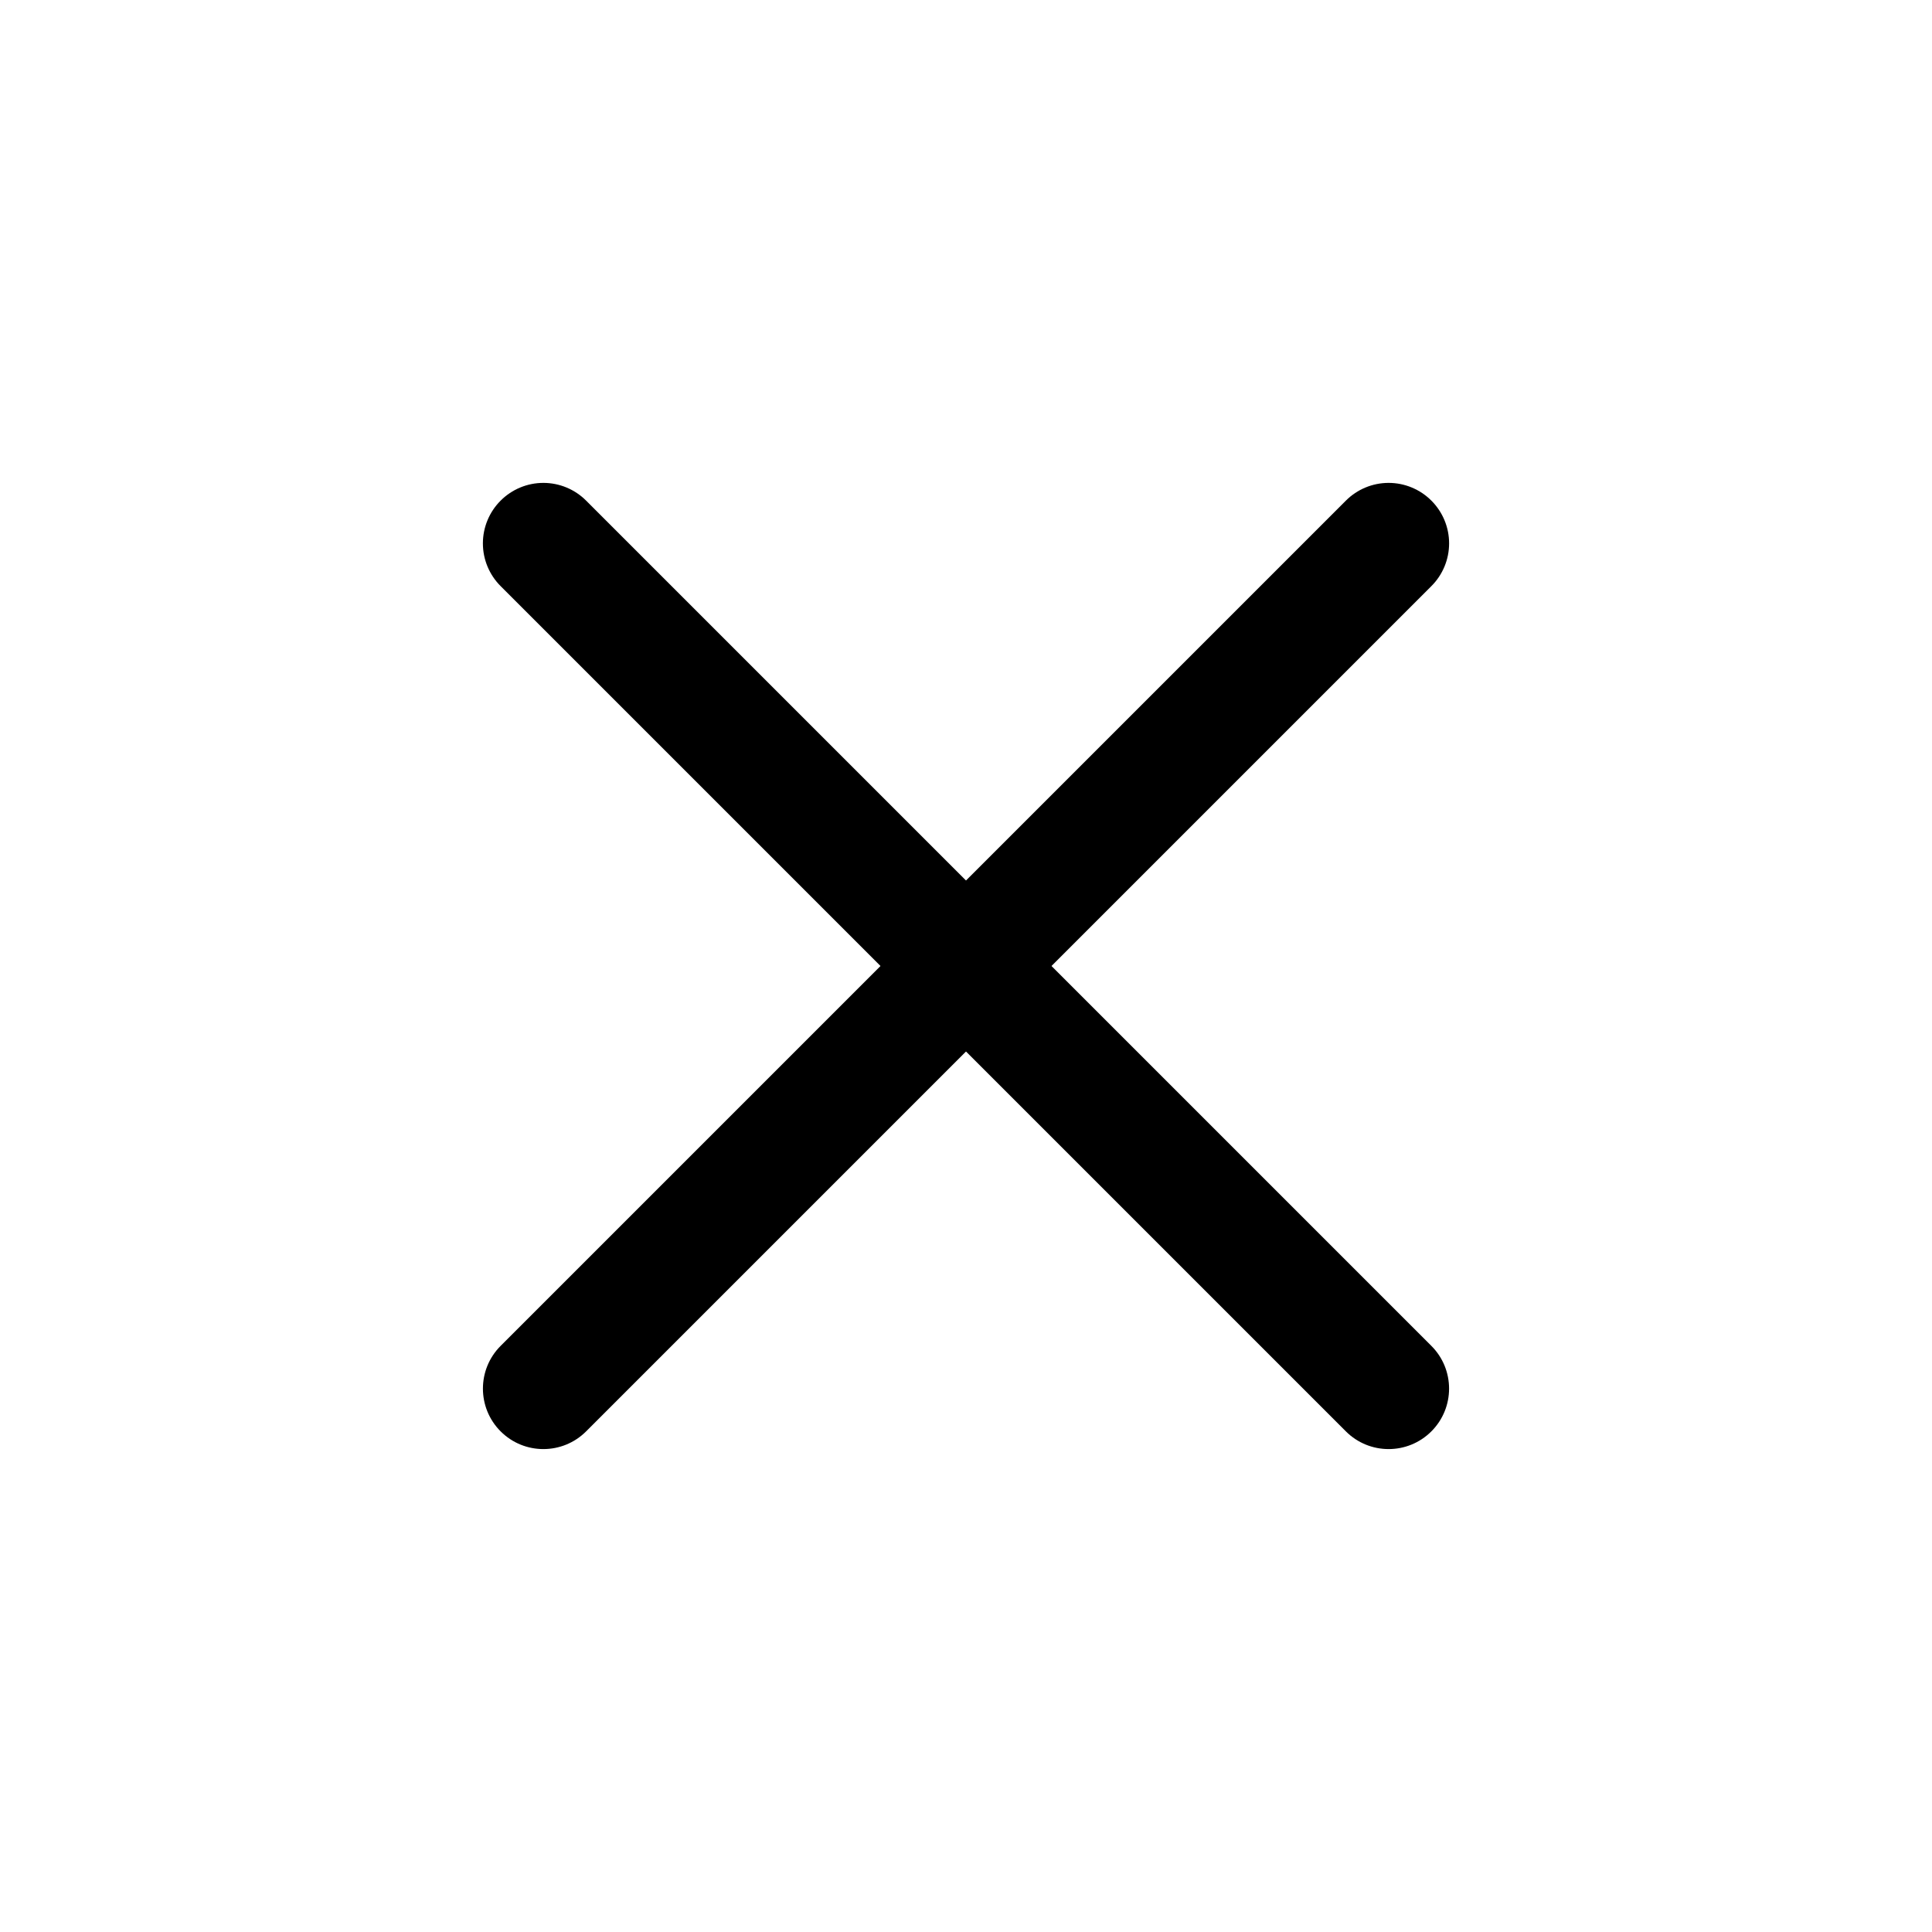
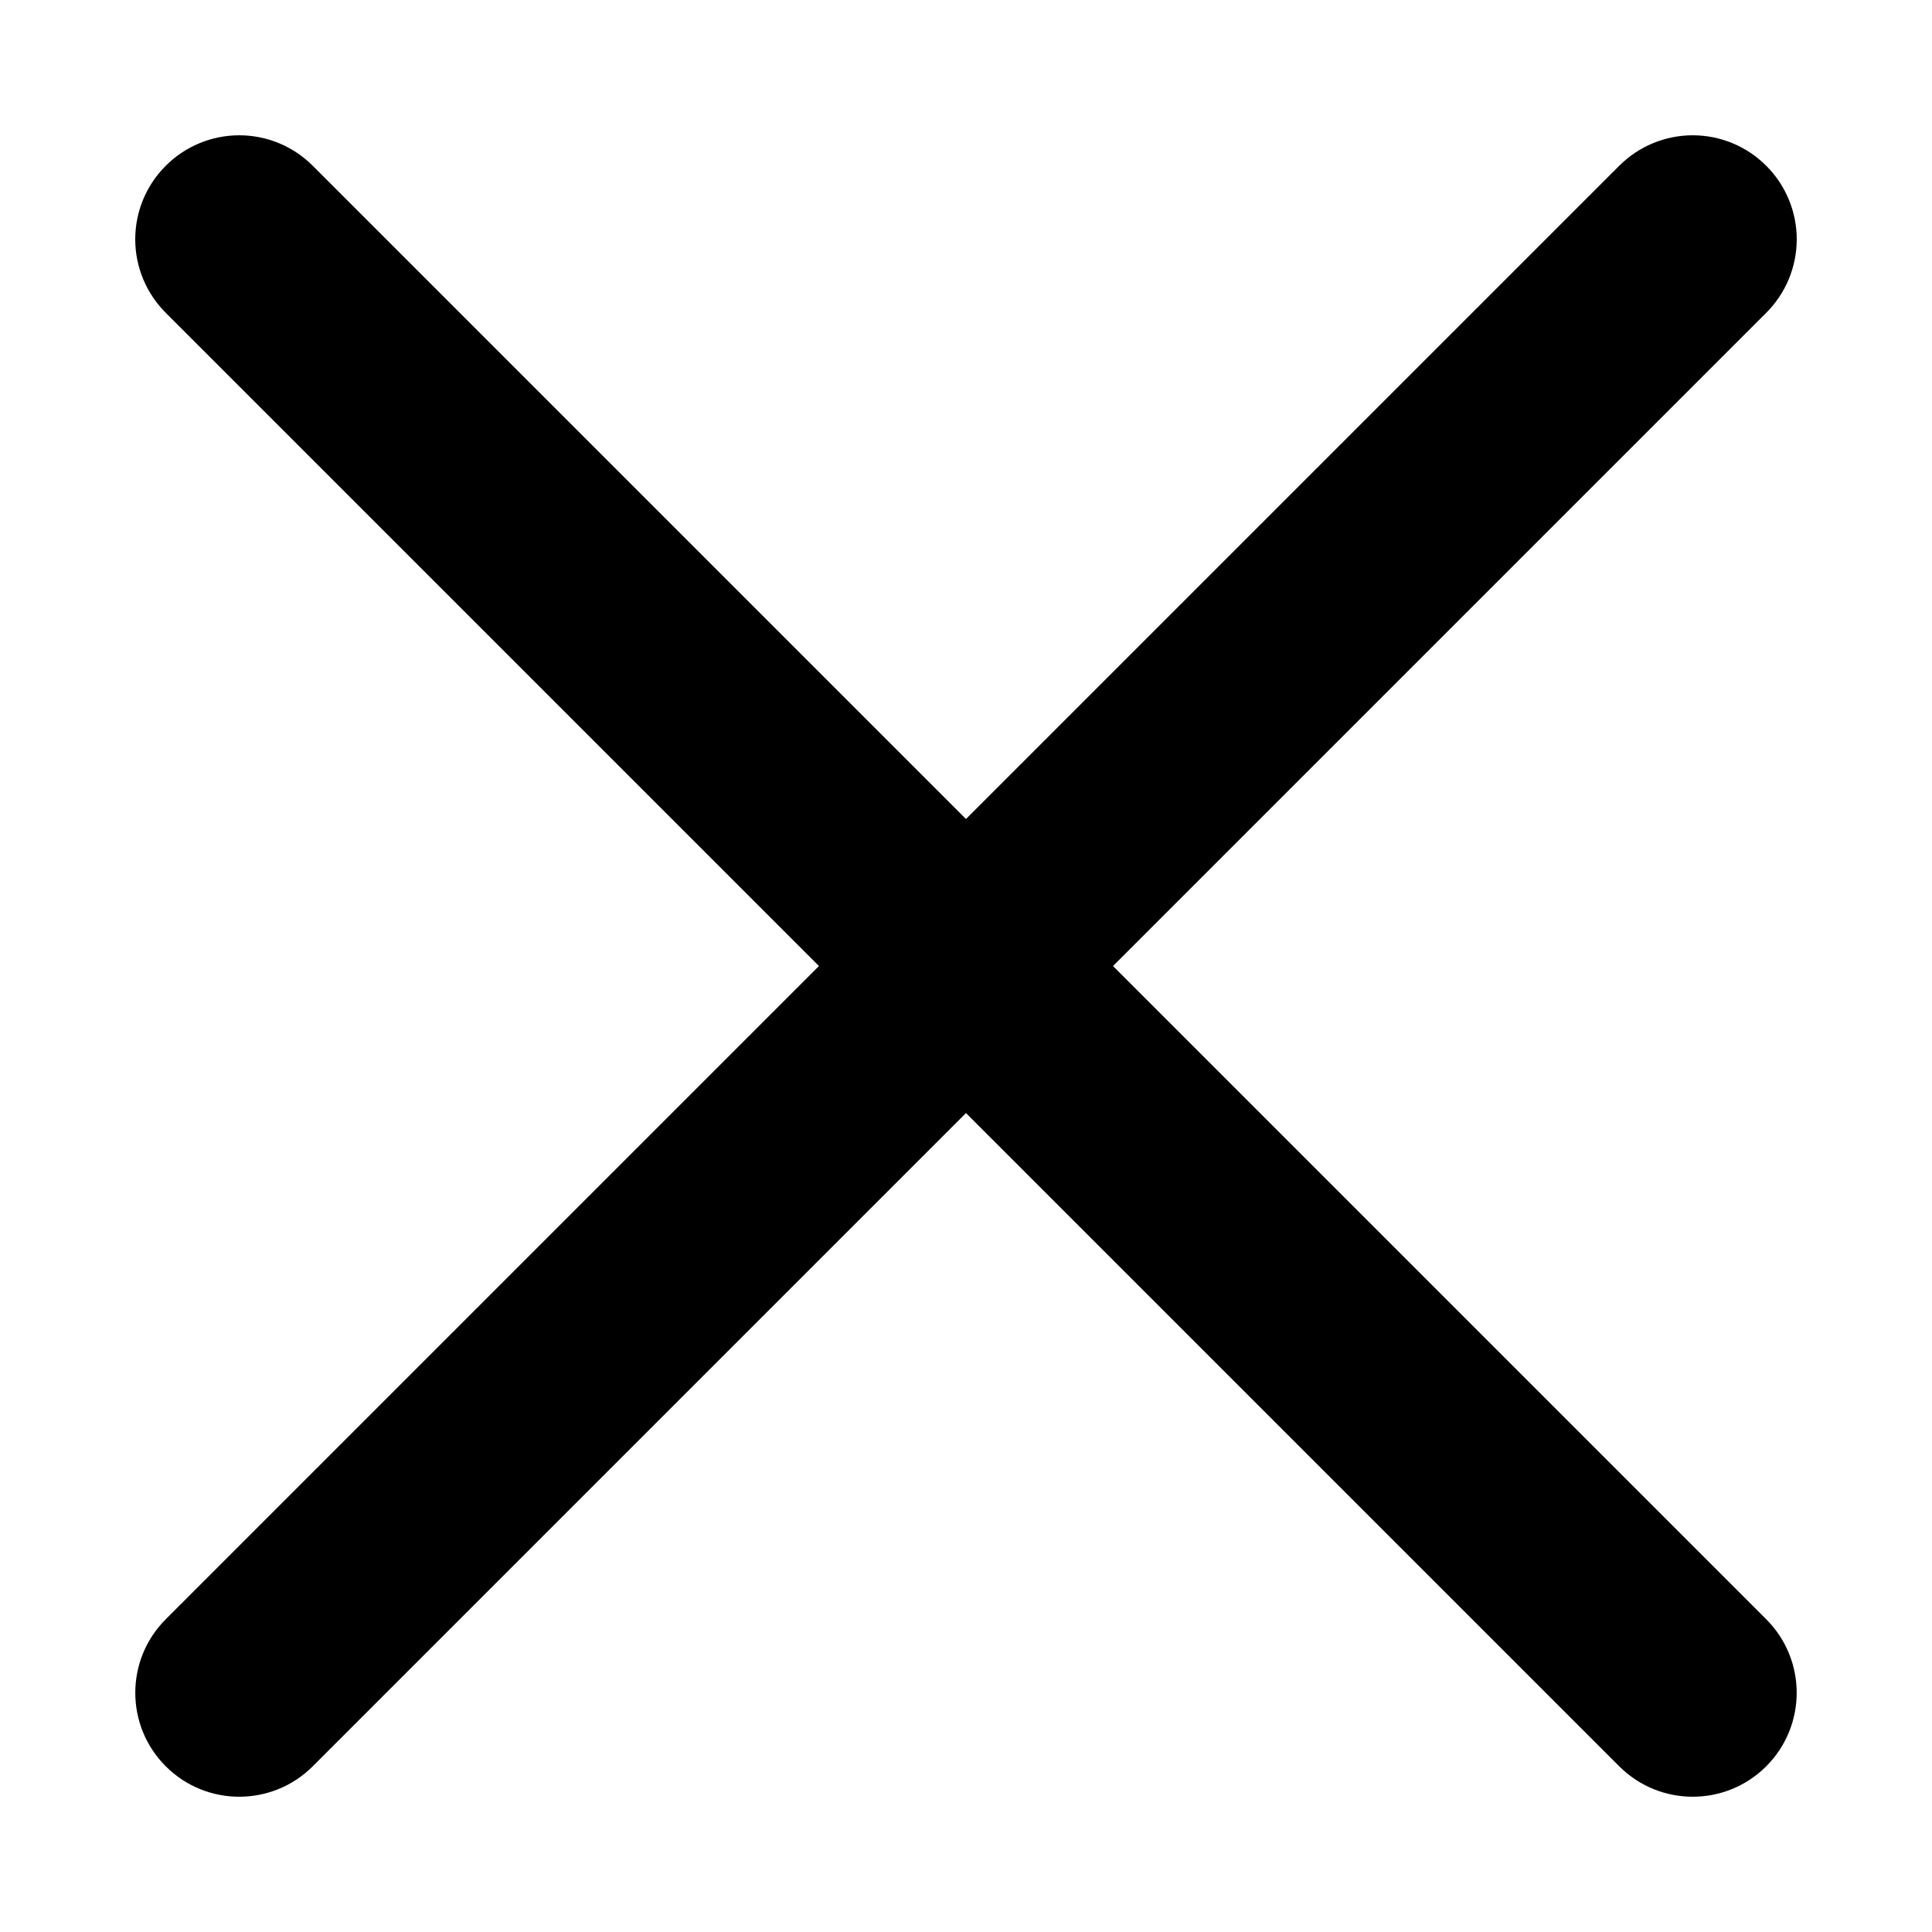
<svg xmlns="http://www.w3.org/2000/svg" width="1em" height="1em" viewBox="0 0 16 16" class="bi bi-x" fill="currentColor">
-   <path fill-rule="evenodd" d="M11.854 4.146a.5.5 0 0 1 0 .708l-7 7a.5.5 0 0 1-.708-.708l7-7a.5.5 0 0 1 .708 0z" />
-   <path fill-rule="evenodd" d="M4.146 4.146a.5.5 0 0 0 0 .708l7 7a.5.5 0 0 0 .708-.708l-7-7a.5.5 0 0 0-.708 0z" />
+   <g transform="translate(-5.7569 -5.7565) scale(1.7196)">
+     <path fill-rule="evenodd" d="M11.854 4.146a.5.5 0 0 1 0 .708l-7 7a.5.5 0 0 1-.708-.708l7-7a.5.5 0 0 1 .708 0z" />
+     <path fill-rule="evenodd" d="M4.146 4.146a.5.5 0 0 0 0 .708l7 7a.5.5 0 0 0 .708-.708l-7-7a.5.5 0 0 0-.708 0z" />
+   </g>
</svg>
